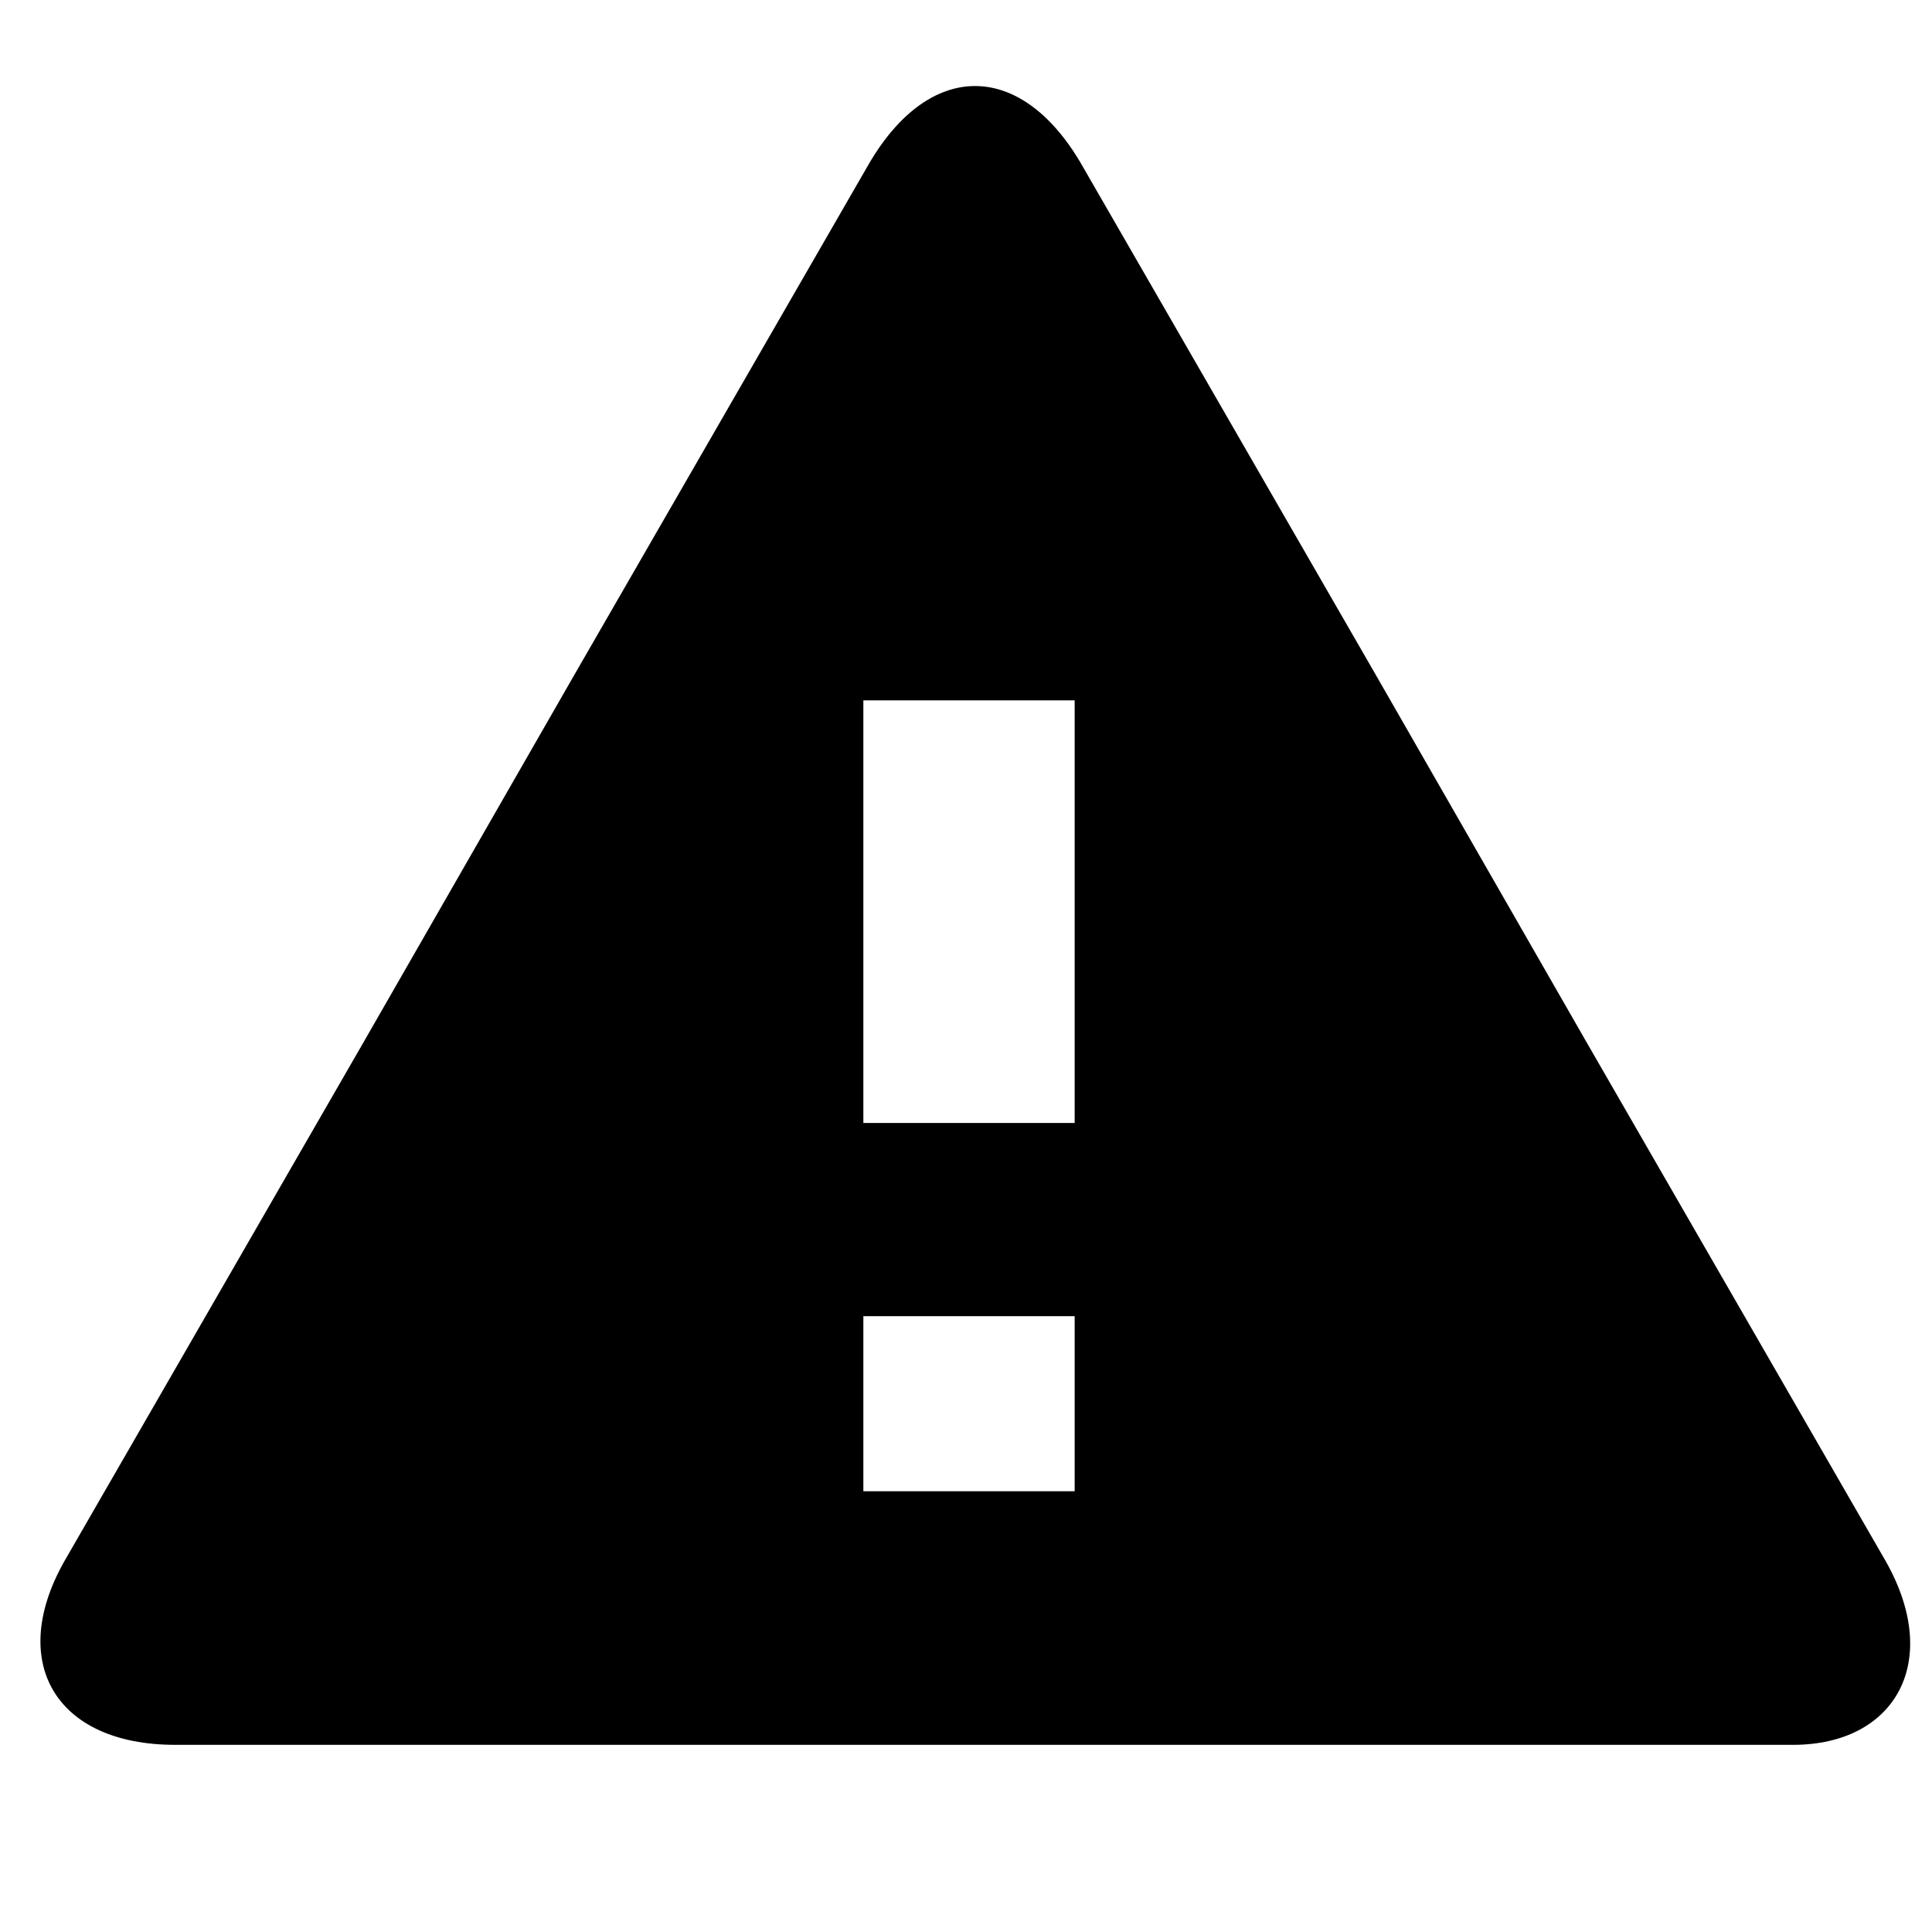
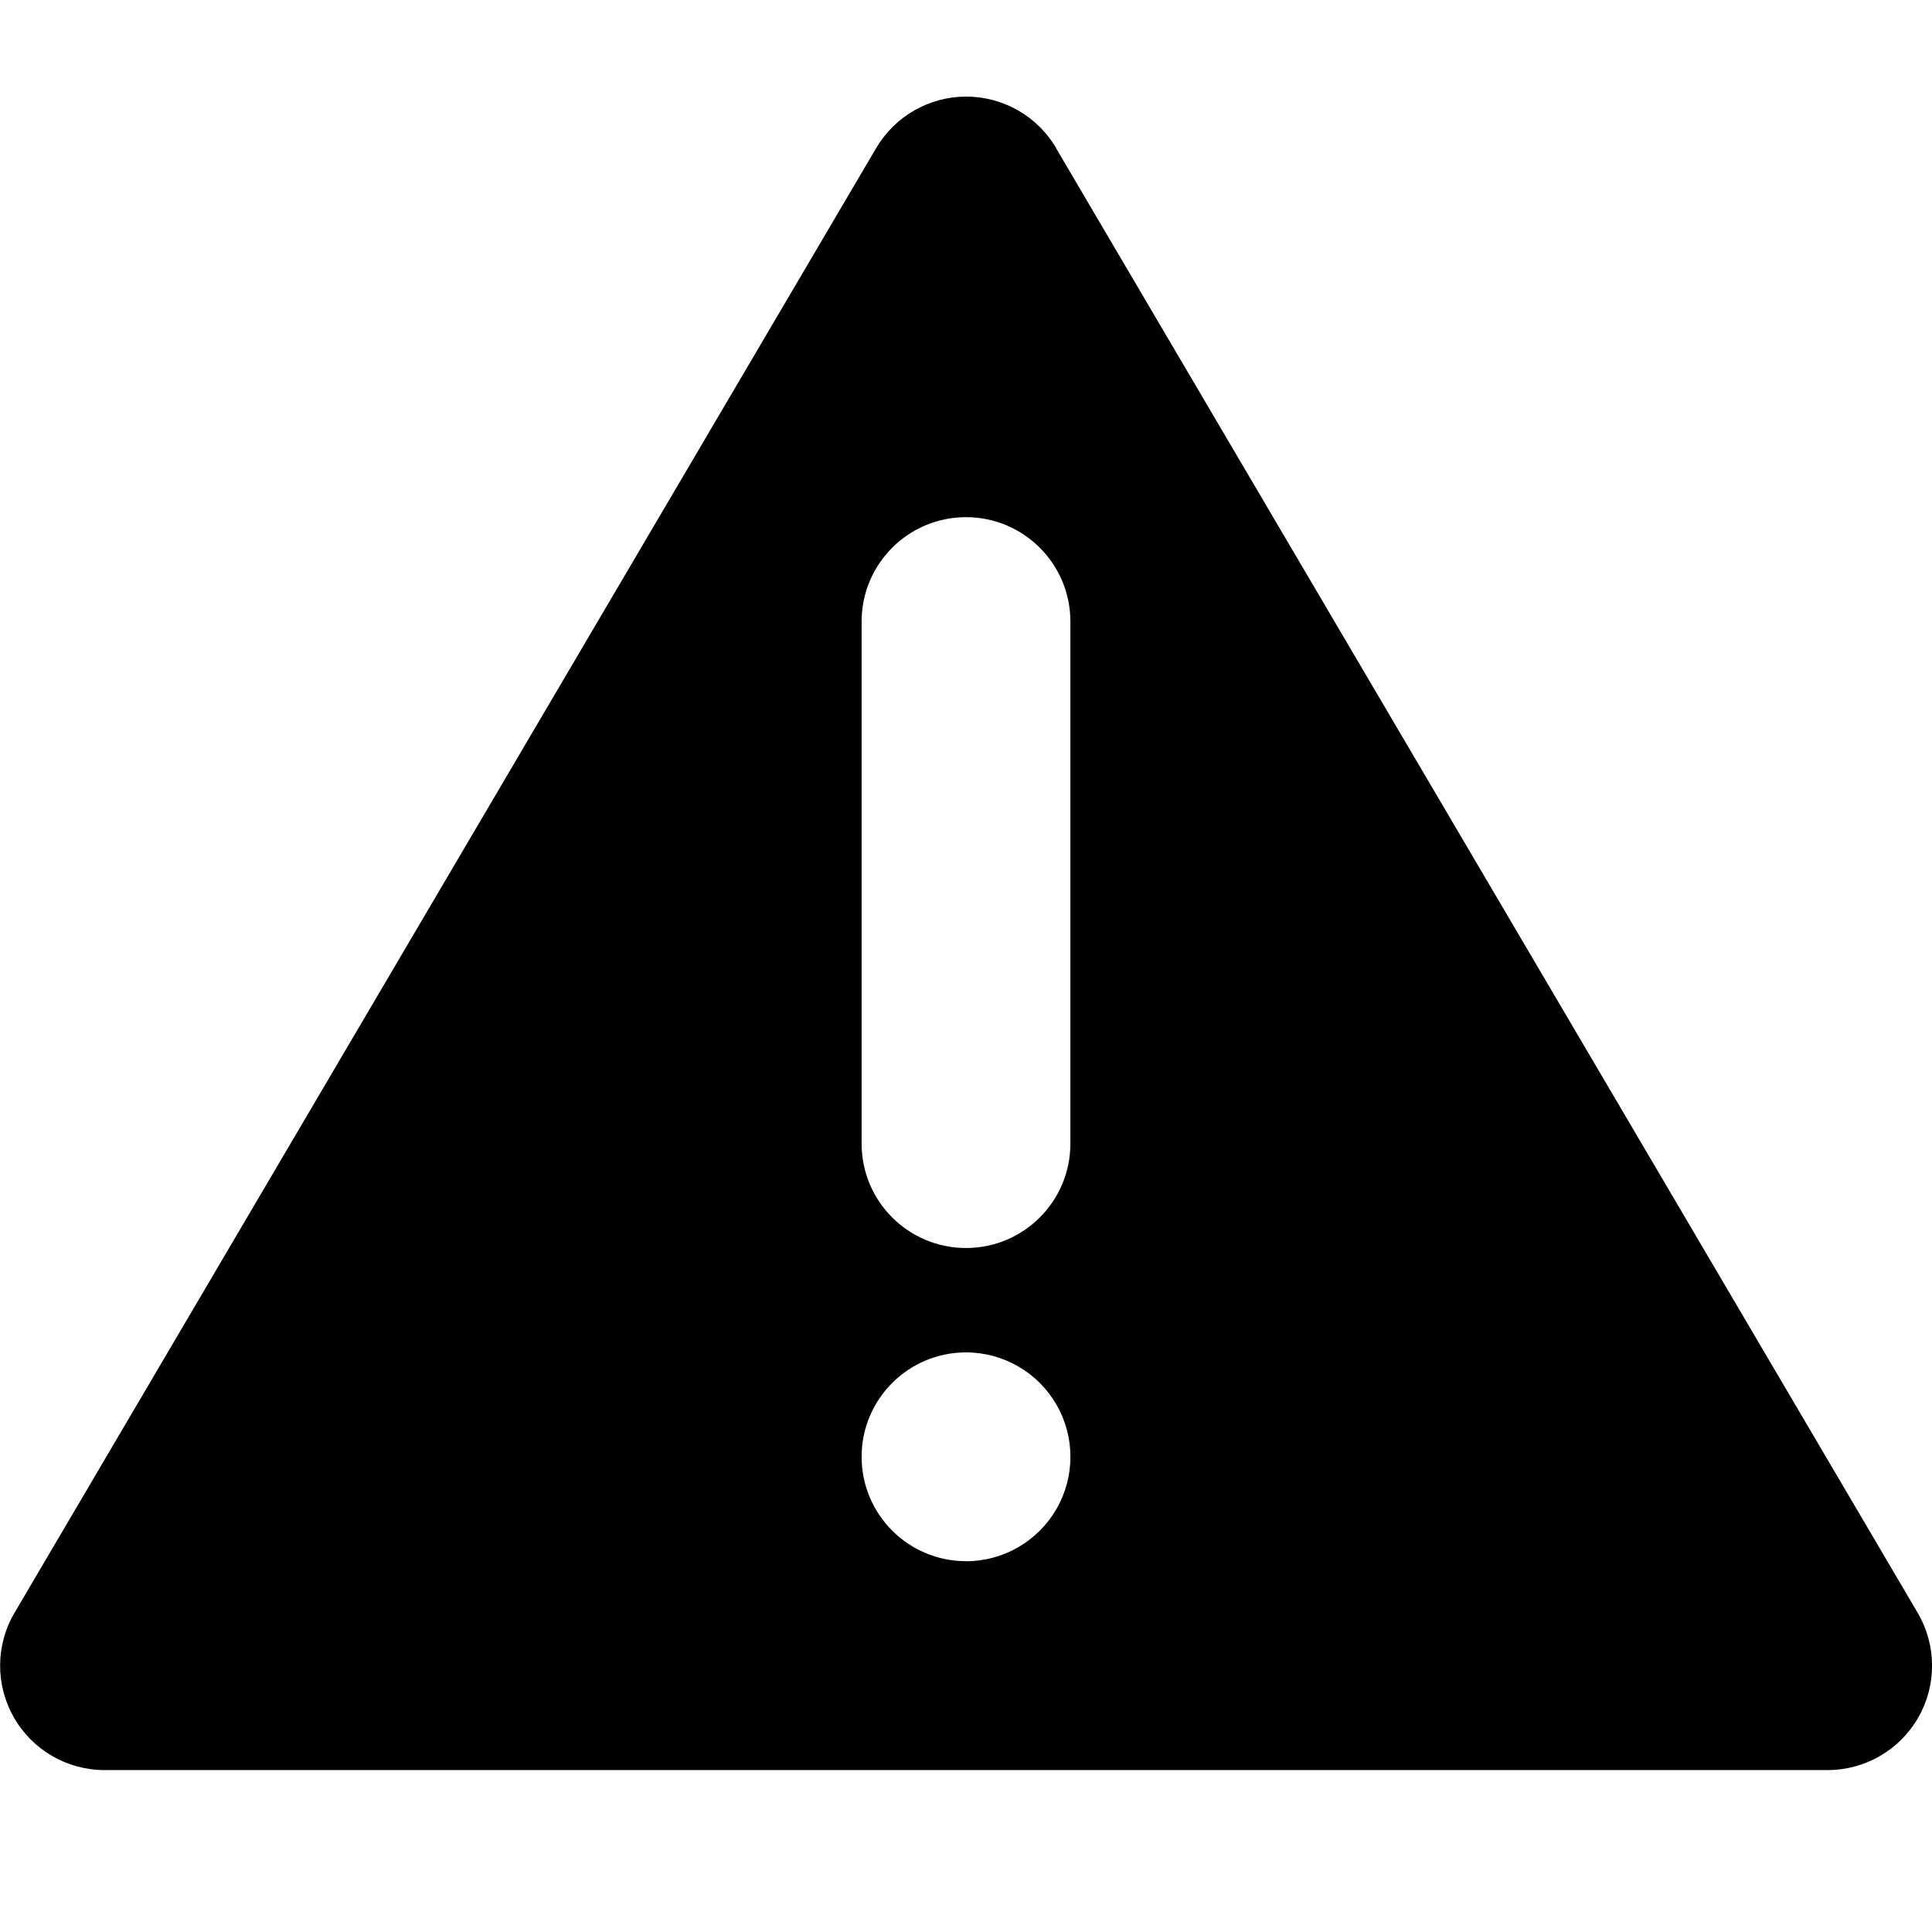
<svg xmlns="http://www.w3.org/2000/svg" version="1.1" width="32" height="32" viewBox="0 0 32 32">
-   <path d="M31.2 25.8l-4.9-8.5-3.5-6.1-4.9-8.5c-1-1.7-2.5-1.7-3.5 0l-4.9 8.5-3.5 6.1-4.9 8.5c-1 1.7-0.2 3.1 1.8 3.1h26.8c1.7 0 2.5-1.4 1.5-3.1zM17.8 24.7h-3.5v-2.9h3.5v2.9zM17.8 18.6h-3.5v-7h3.5v7z" />
+   <path d="M17.491 2.453l14.271 24.259c0.315 0.535 0.319 1.197 0.011 1.735s-0.881 0.871-1.501 0.871h-28.541c-0.62 0-1.193-0.332-1.501-0.871s-0.304-1.201 0.011-1.735l14.271-24.259c0.311-0.528 0.878-0.853 1.491-0.853s1.18 0.324 1.491 0.853zM16 8.566c-0.955 0-1.729 0.774-1.729 1.729v8.647c0 0.955 0.774 1.729 1.729 1.729s1.729-0.774 1.729-1.729v-8.647c0-0.955-0.774-1.729-1.729-1.729zM16 25.859c0.618 0 1.189-0.33 1.498-0.865s0.309-1.194 0-1.729c-0.309-0.535-0.88-0.865-1.498-0.865-0.955 0-1.729 0.774-1.729 1.729s0.774 1.729 1.729 1.729z" />
</svg>
